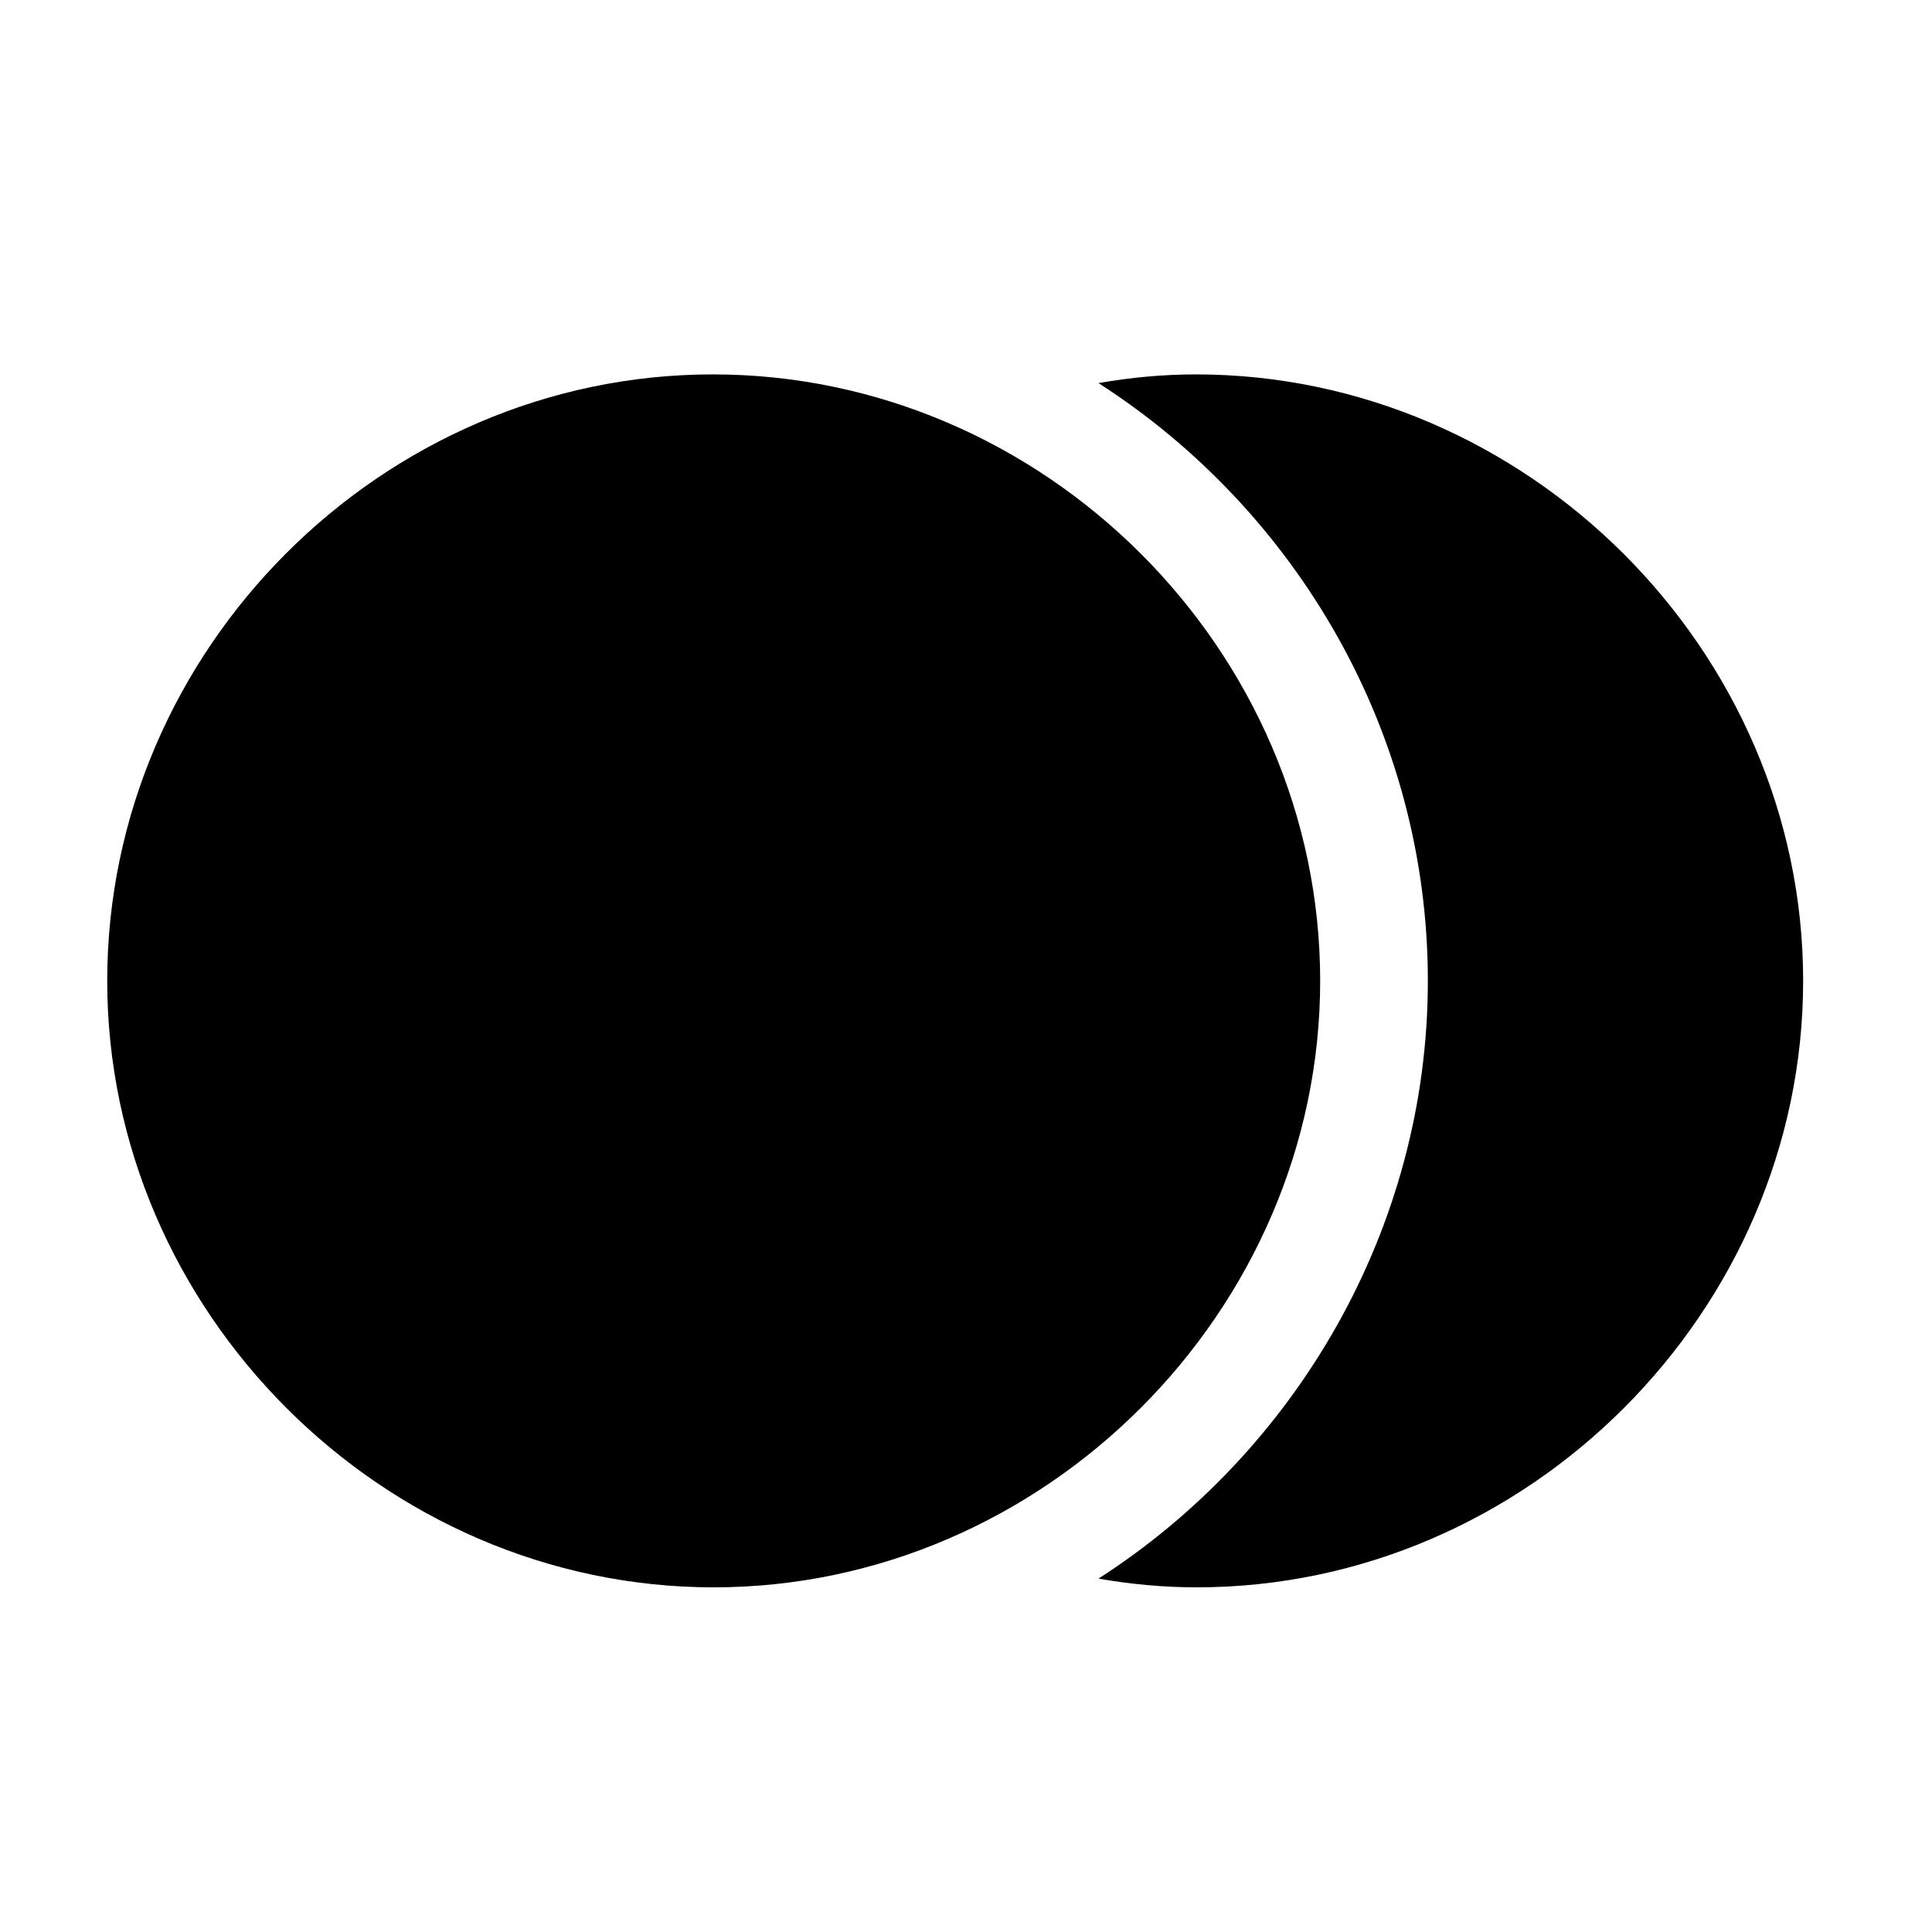
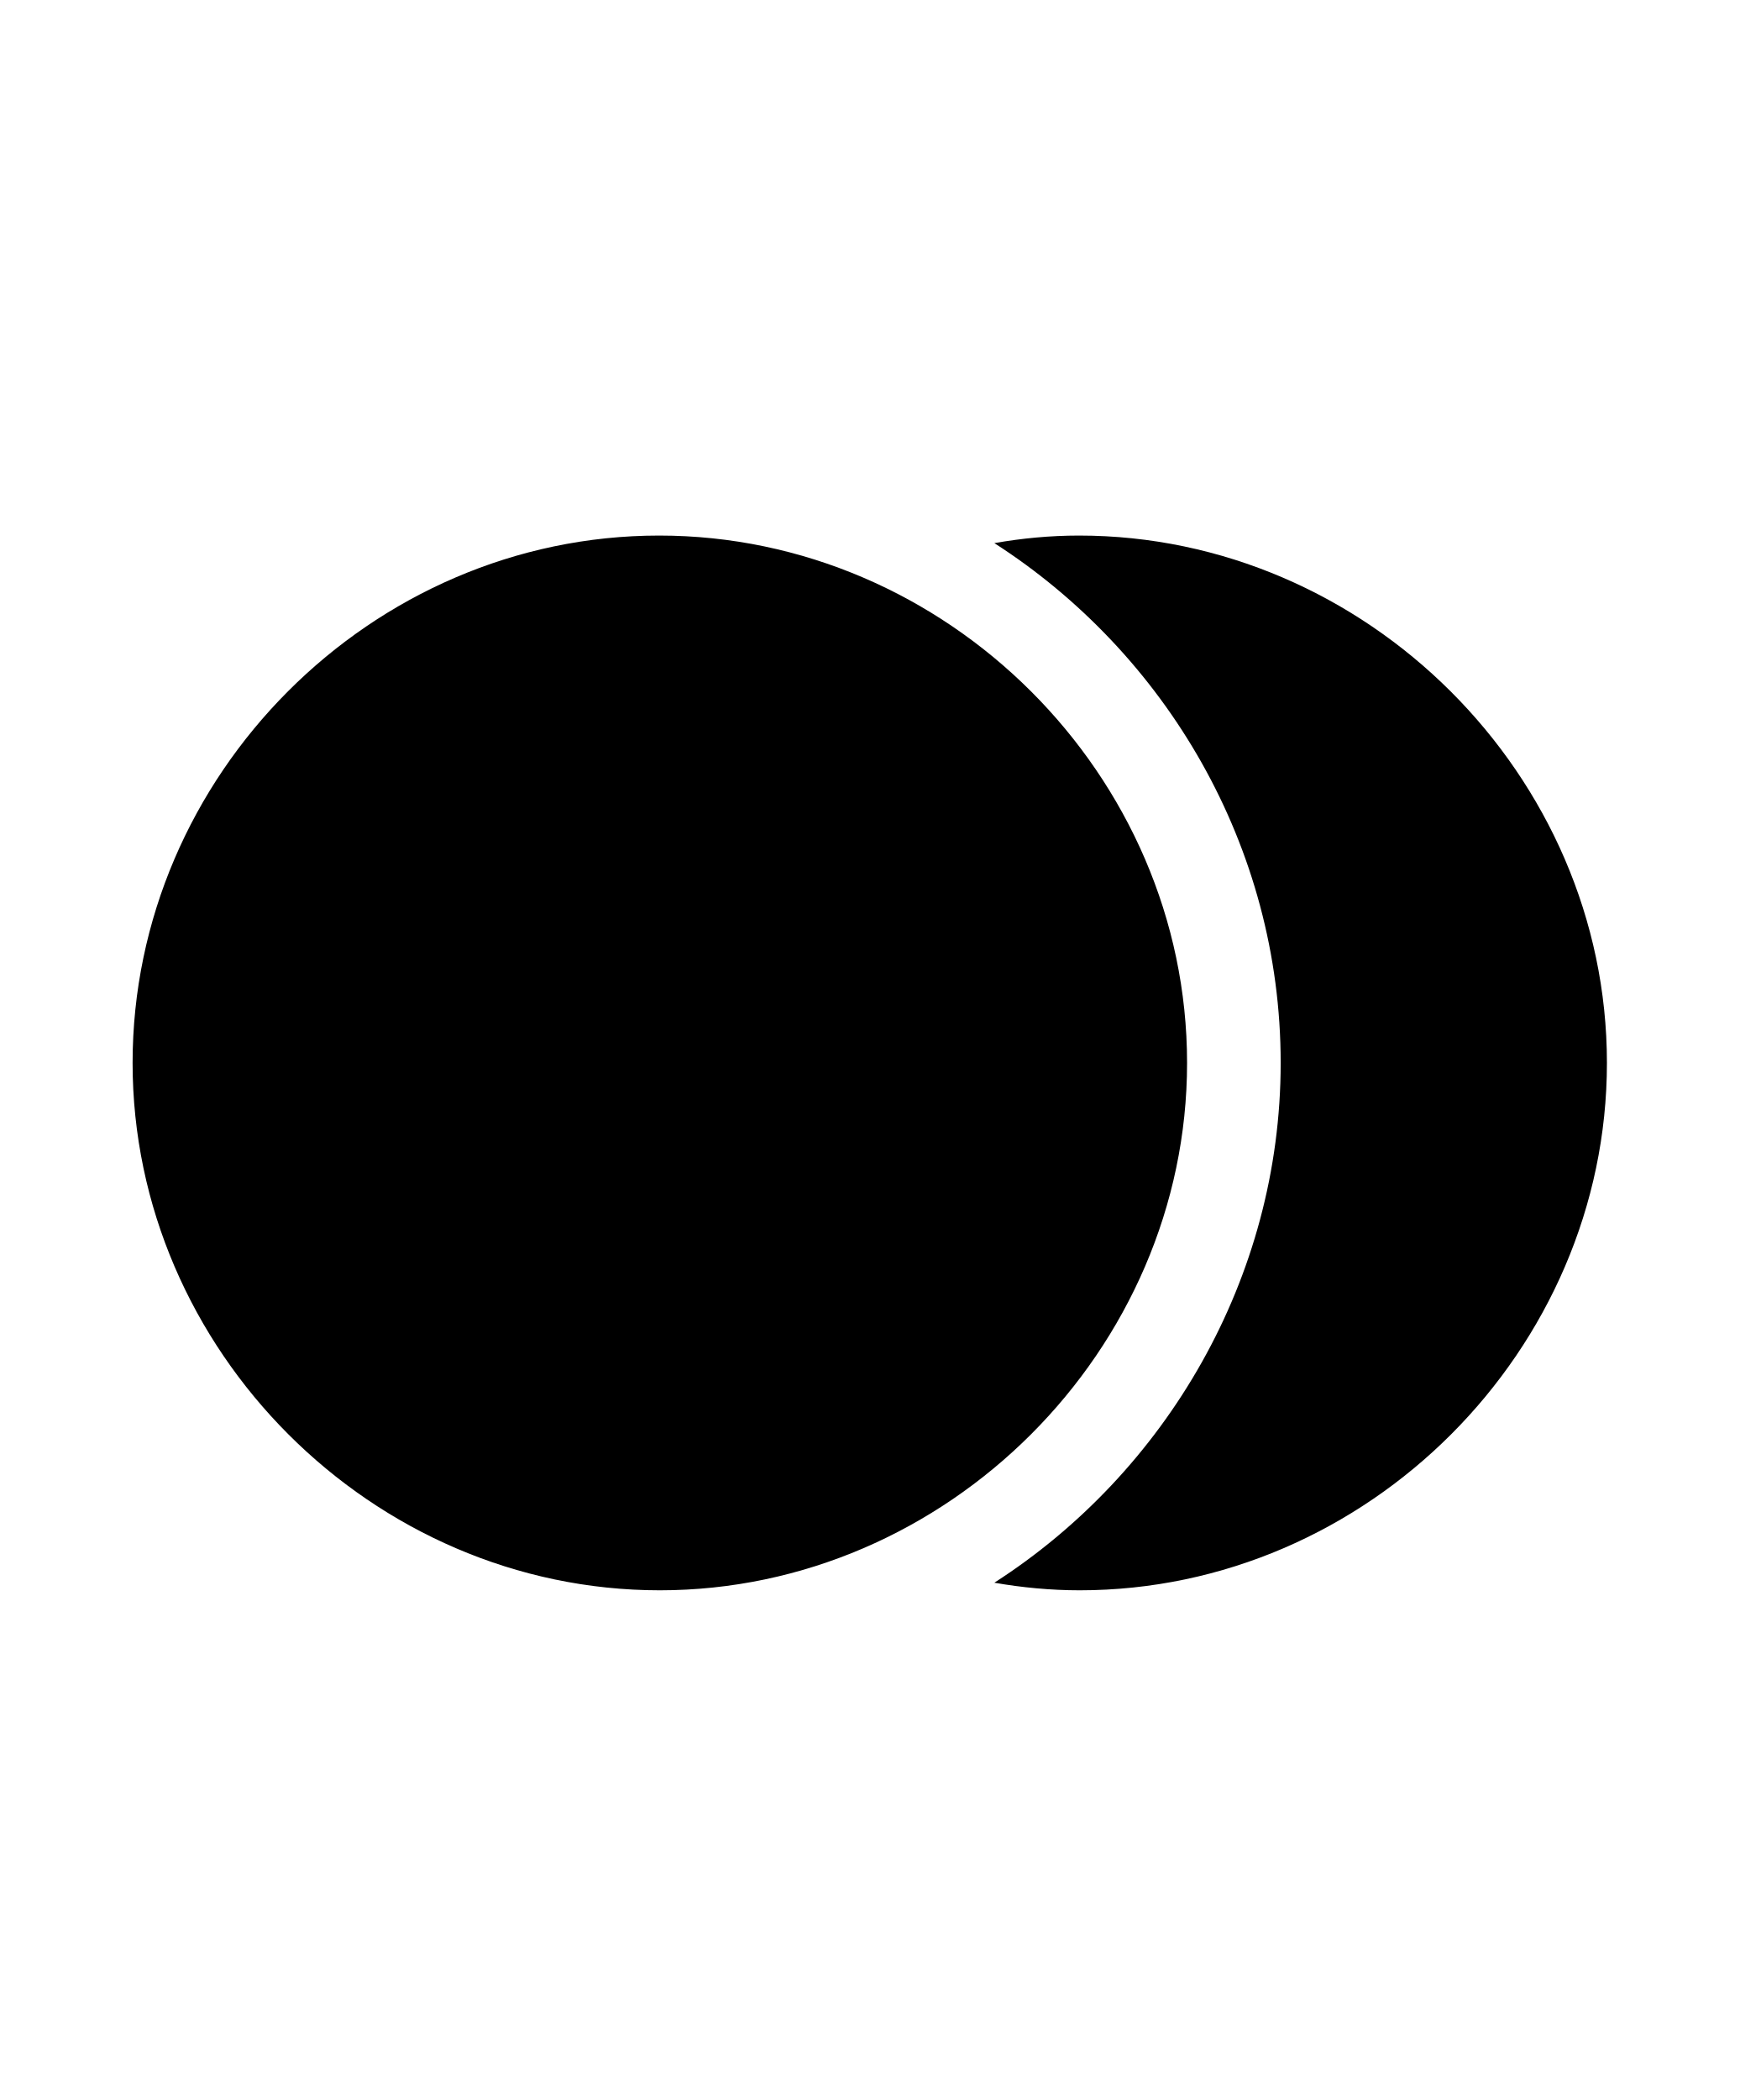
- <svg xmlns="http://www.w3.org/2000/svg" width="56" height="56" viewBox="0 0 56 56">
-   <path d="M20.687 46.01C30.257 46.01 38.266 38.001 38.266 28.431C38.266 18.838 30.257 10.852 20.664 10.852C11.071 10.852 3.108 18.838 3.108 28.431C3.108 38.001 11.094 46.01 20.687 46.01ZM34.663 10.852C33.699 10.852 32.758 10.943 31.84 11.104C37.555 14.776 41.387 21.202 41.387 28.431C41.387 35.614 37.555 42.085 31.84 45.757C32.758 45.918 33.722 46.01 34.686 46.01C44.279 46.01 52.265 38.001 52.265 28.431C52.265 18.838 44.233 10.852 34.663 10.852Z" />
+ <svg xmlns="http://www.w3.org/2000/svg" width="58" height="70" viewBox="0 0 58 70" fill="none">
+   <path d="M22 53.01C31.57 53.01 39.58 45.001 39.58 35.431C39.58 25.838 31.57 17.852 21.977 17.852C12.385 17.852 4.421 25.838 4.421 35.431C4.421 45.001 12.408 53.01 22 53.01ZM35.977 17.852C35.013 17.852 34.072 17.943 33.154 18.104C38.868 21.776 42.701 28.202 42.701 35.431C42.701 42.614 38.868 49.085 33.154 52.757C34.072 52.918 35.036 53.01 35.999 53.01C45.592 53.01 53.579 45.001 53.579 35.431C53.579 25.838 45.546 17.852 35.977 17.852Z" fill="black" />
</svg>
